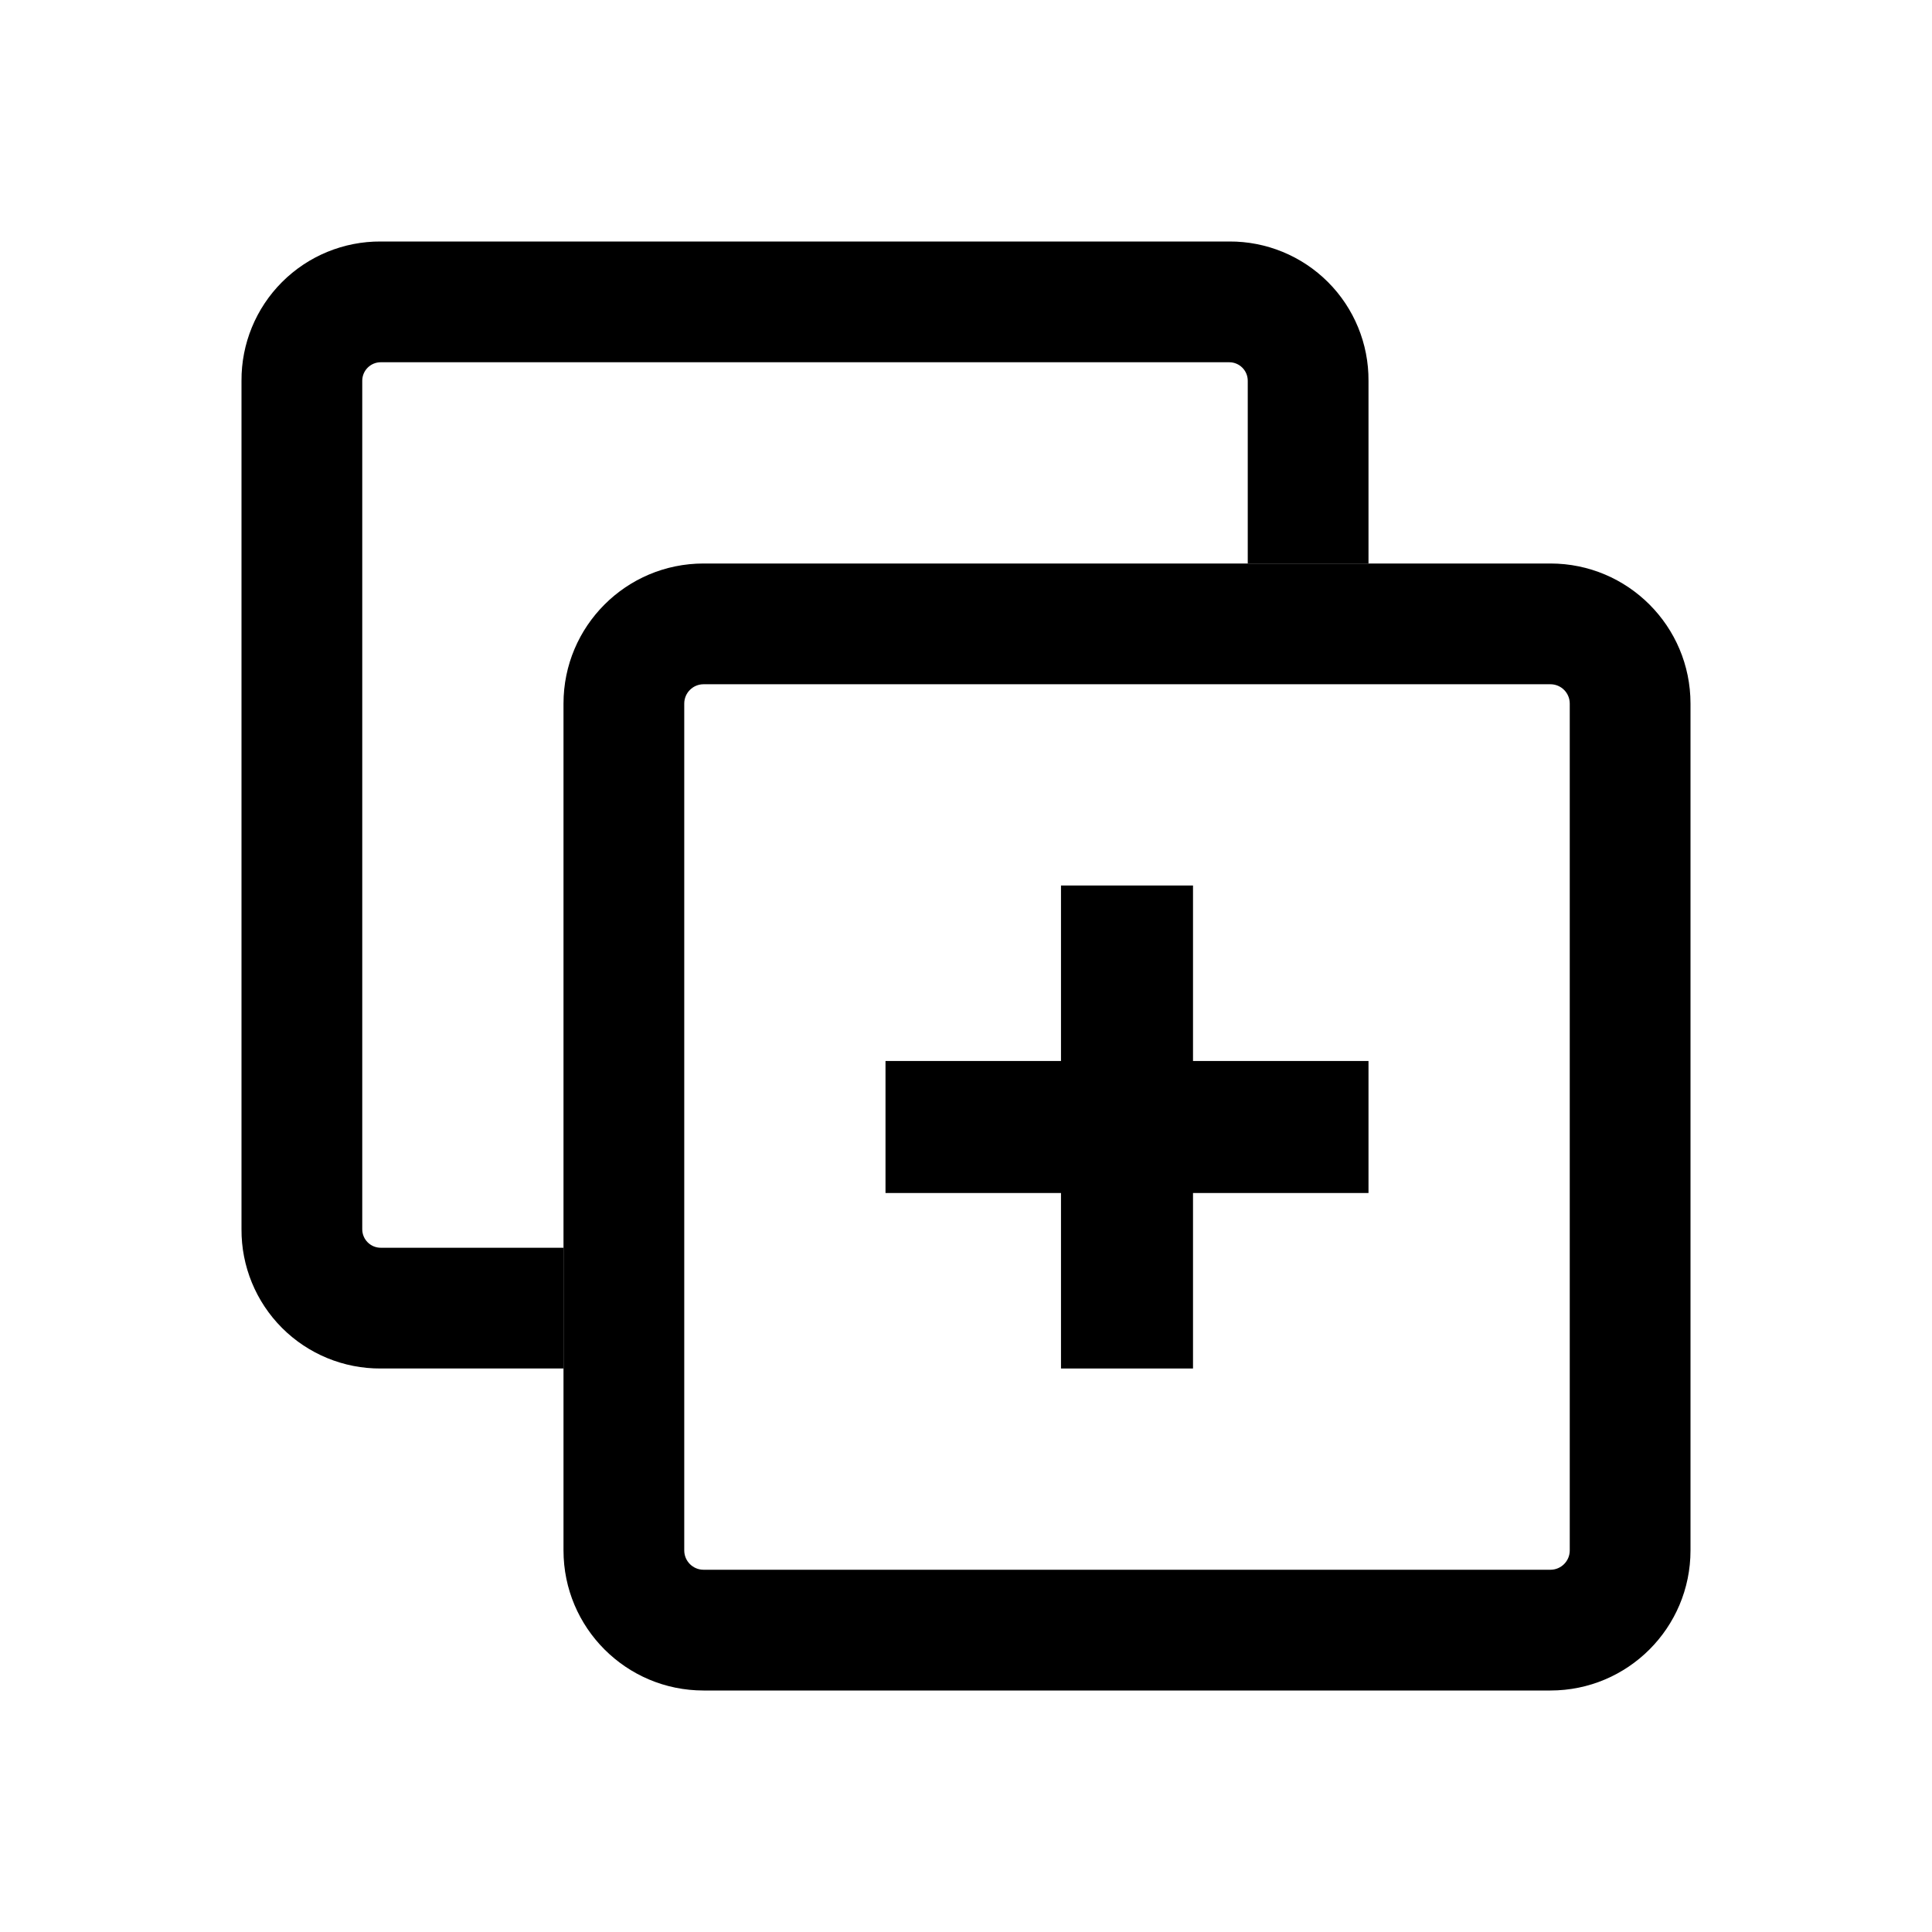
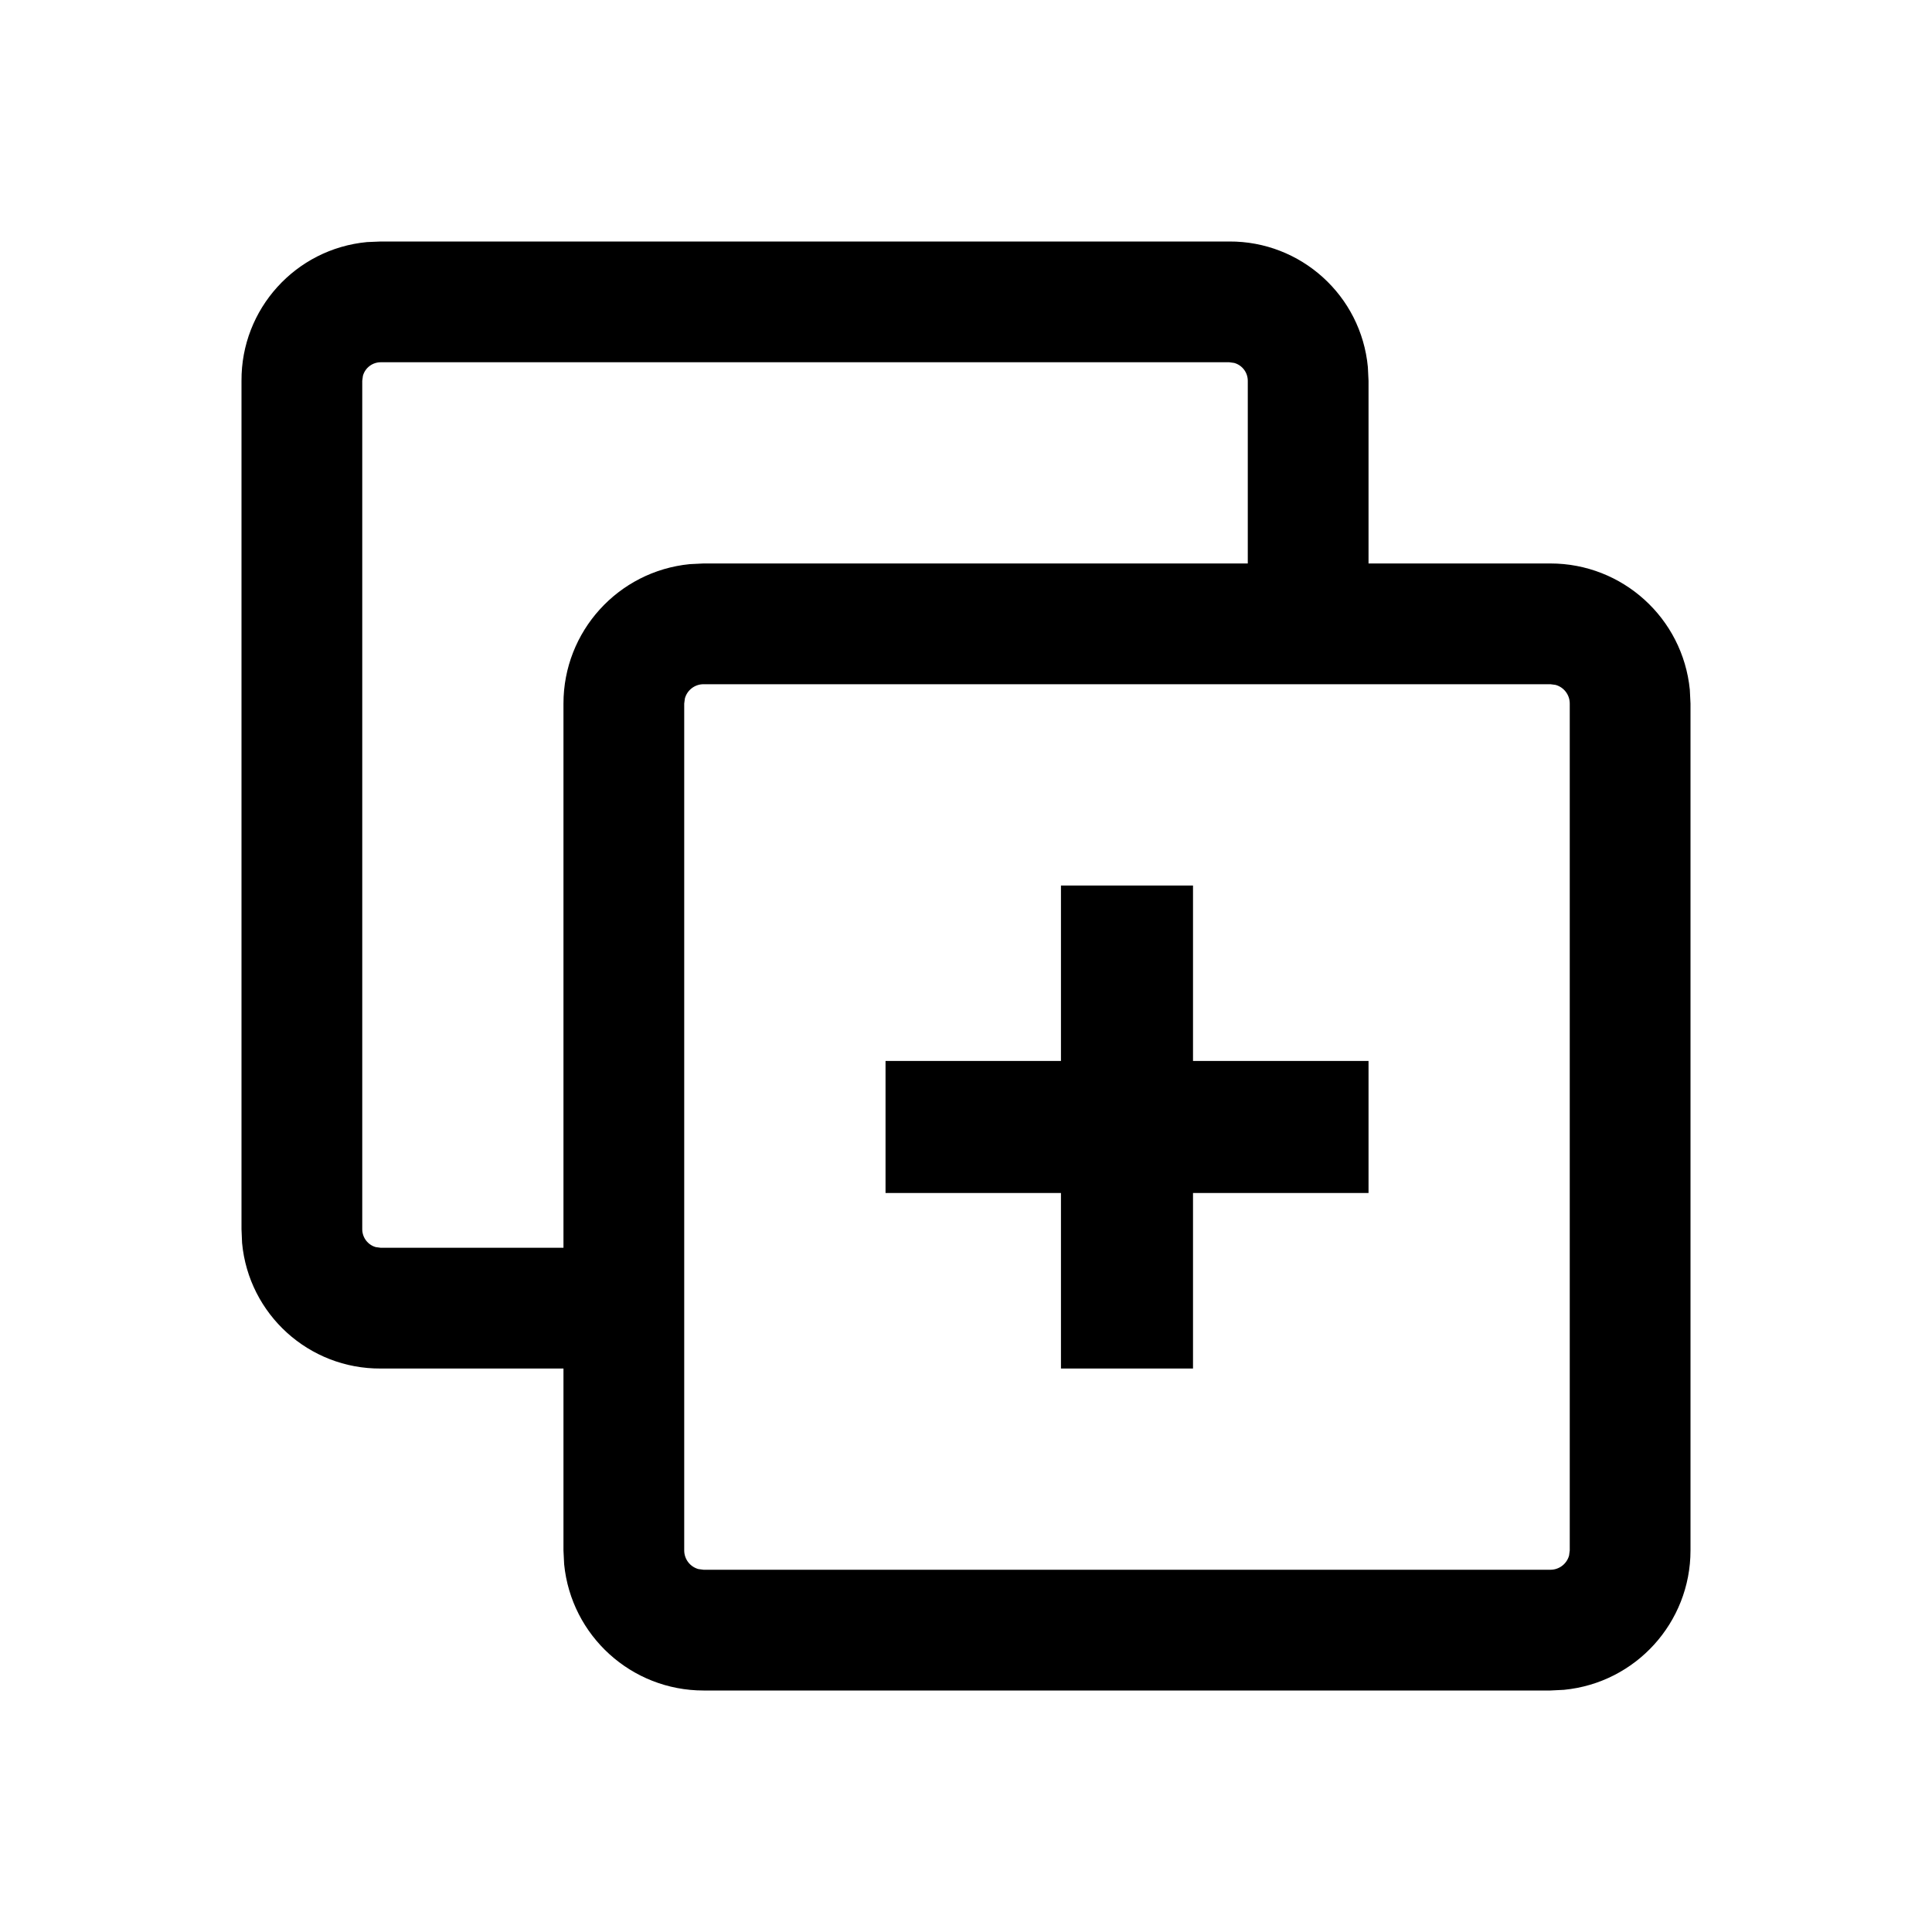
- <svg xmlns="http://www.w3.org/2000/svg" viewBox="0 0 24 24">
-   <g fill="#000" fill-rule="nonzero">
-     <path d="M7 15.5H4.73a.23.23 0 01-.23-.23V4.73a.23.23 0 01.23-.23h10.54a.23.23 0 01.23.23V7H17V4.73A1.72 1.72 0 0015.27 3H4.73A1.72 1.72 0 003 4.73v10.54A1.72 1.72 0 004.73 17H7v-1.5z" />
-     <path d="M19.26 7H8.74A1.74 1.74 0 007 8.74v10.52A1.74 1.74 0 008.74 21h10.52A1.74 1.74 0 0021 19.26V8.74A1.74 1.74 0 0019.26 7zm.24 12.26a.24.24 0 01-.24.24H8.74a.24.24 0 01-.24-.24V8.74a.24.24 0 01.24-.24h10.52a.24.24 0 01.24.24v10.52z" />
-     <path d="M17 13.18h-2.18V11h-1.64v2.18H11v1.64h2.18V17h1.64v-2.18H17z" />
-   </g>
+ <svg xmlns="http://www.w3.org/2000/svg" viewBox="0 0 20 20">
+   <path d="M12.725 2.5a1.434 1.434 0 011.435 1.299l.007.143v1.891h1.883a1.45 1.45 0 011.443 1.307l.007.143v8.767a1.45 1.45 0 01-1.31 1.443l-.14.007H7.283a1.45 1.45 0 01-1.443-1.307l-.007-.143v-1.883H3.942a1.433 1.433 0 01-1.436-1.3l-.006-.142V3.942a1.434 1.434 0 011.299-1.436l.143-.006h8.783zm3.325 4.583H7.283a.2.2 0 00-.193.147l-.007.053v8.767a.2.2 0 00.147.193l.053.007h8.767a.2.2 0 00.193-.147l.007-.053V7.283a.2.2 0 00-.147-.193l-.053-.007zm-3.7 2.084v1.816h1.817v1.367H12.35v1.817h-1.367V12.35H9.167v-1.367h1.816V9.167h1.367zm.375-5.417H3.942a.192.192 0 00-.185.14l-.007.052v8.783c0 .088.06.163.14.185l.052.007h1.891V7.283A1.45 1.45 0 017.14 5.84l.143-.007h5.634V3.942a.192.192 0 00-.141-.185l-.051-.007z" fill="#000" fill-rule="evenodd" />
</svg>
